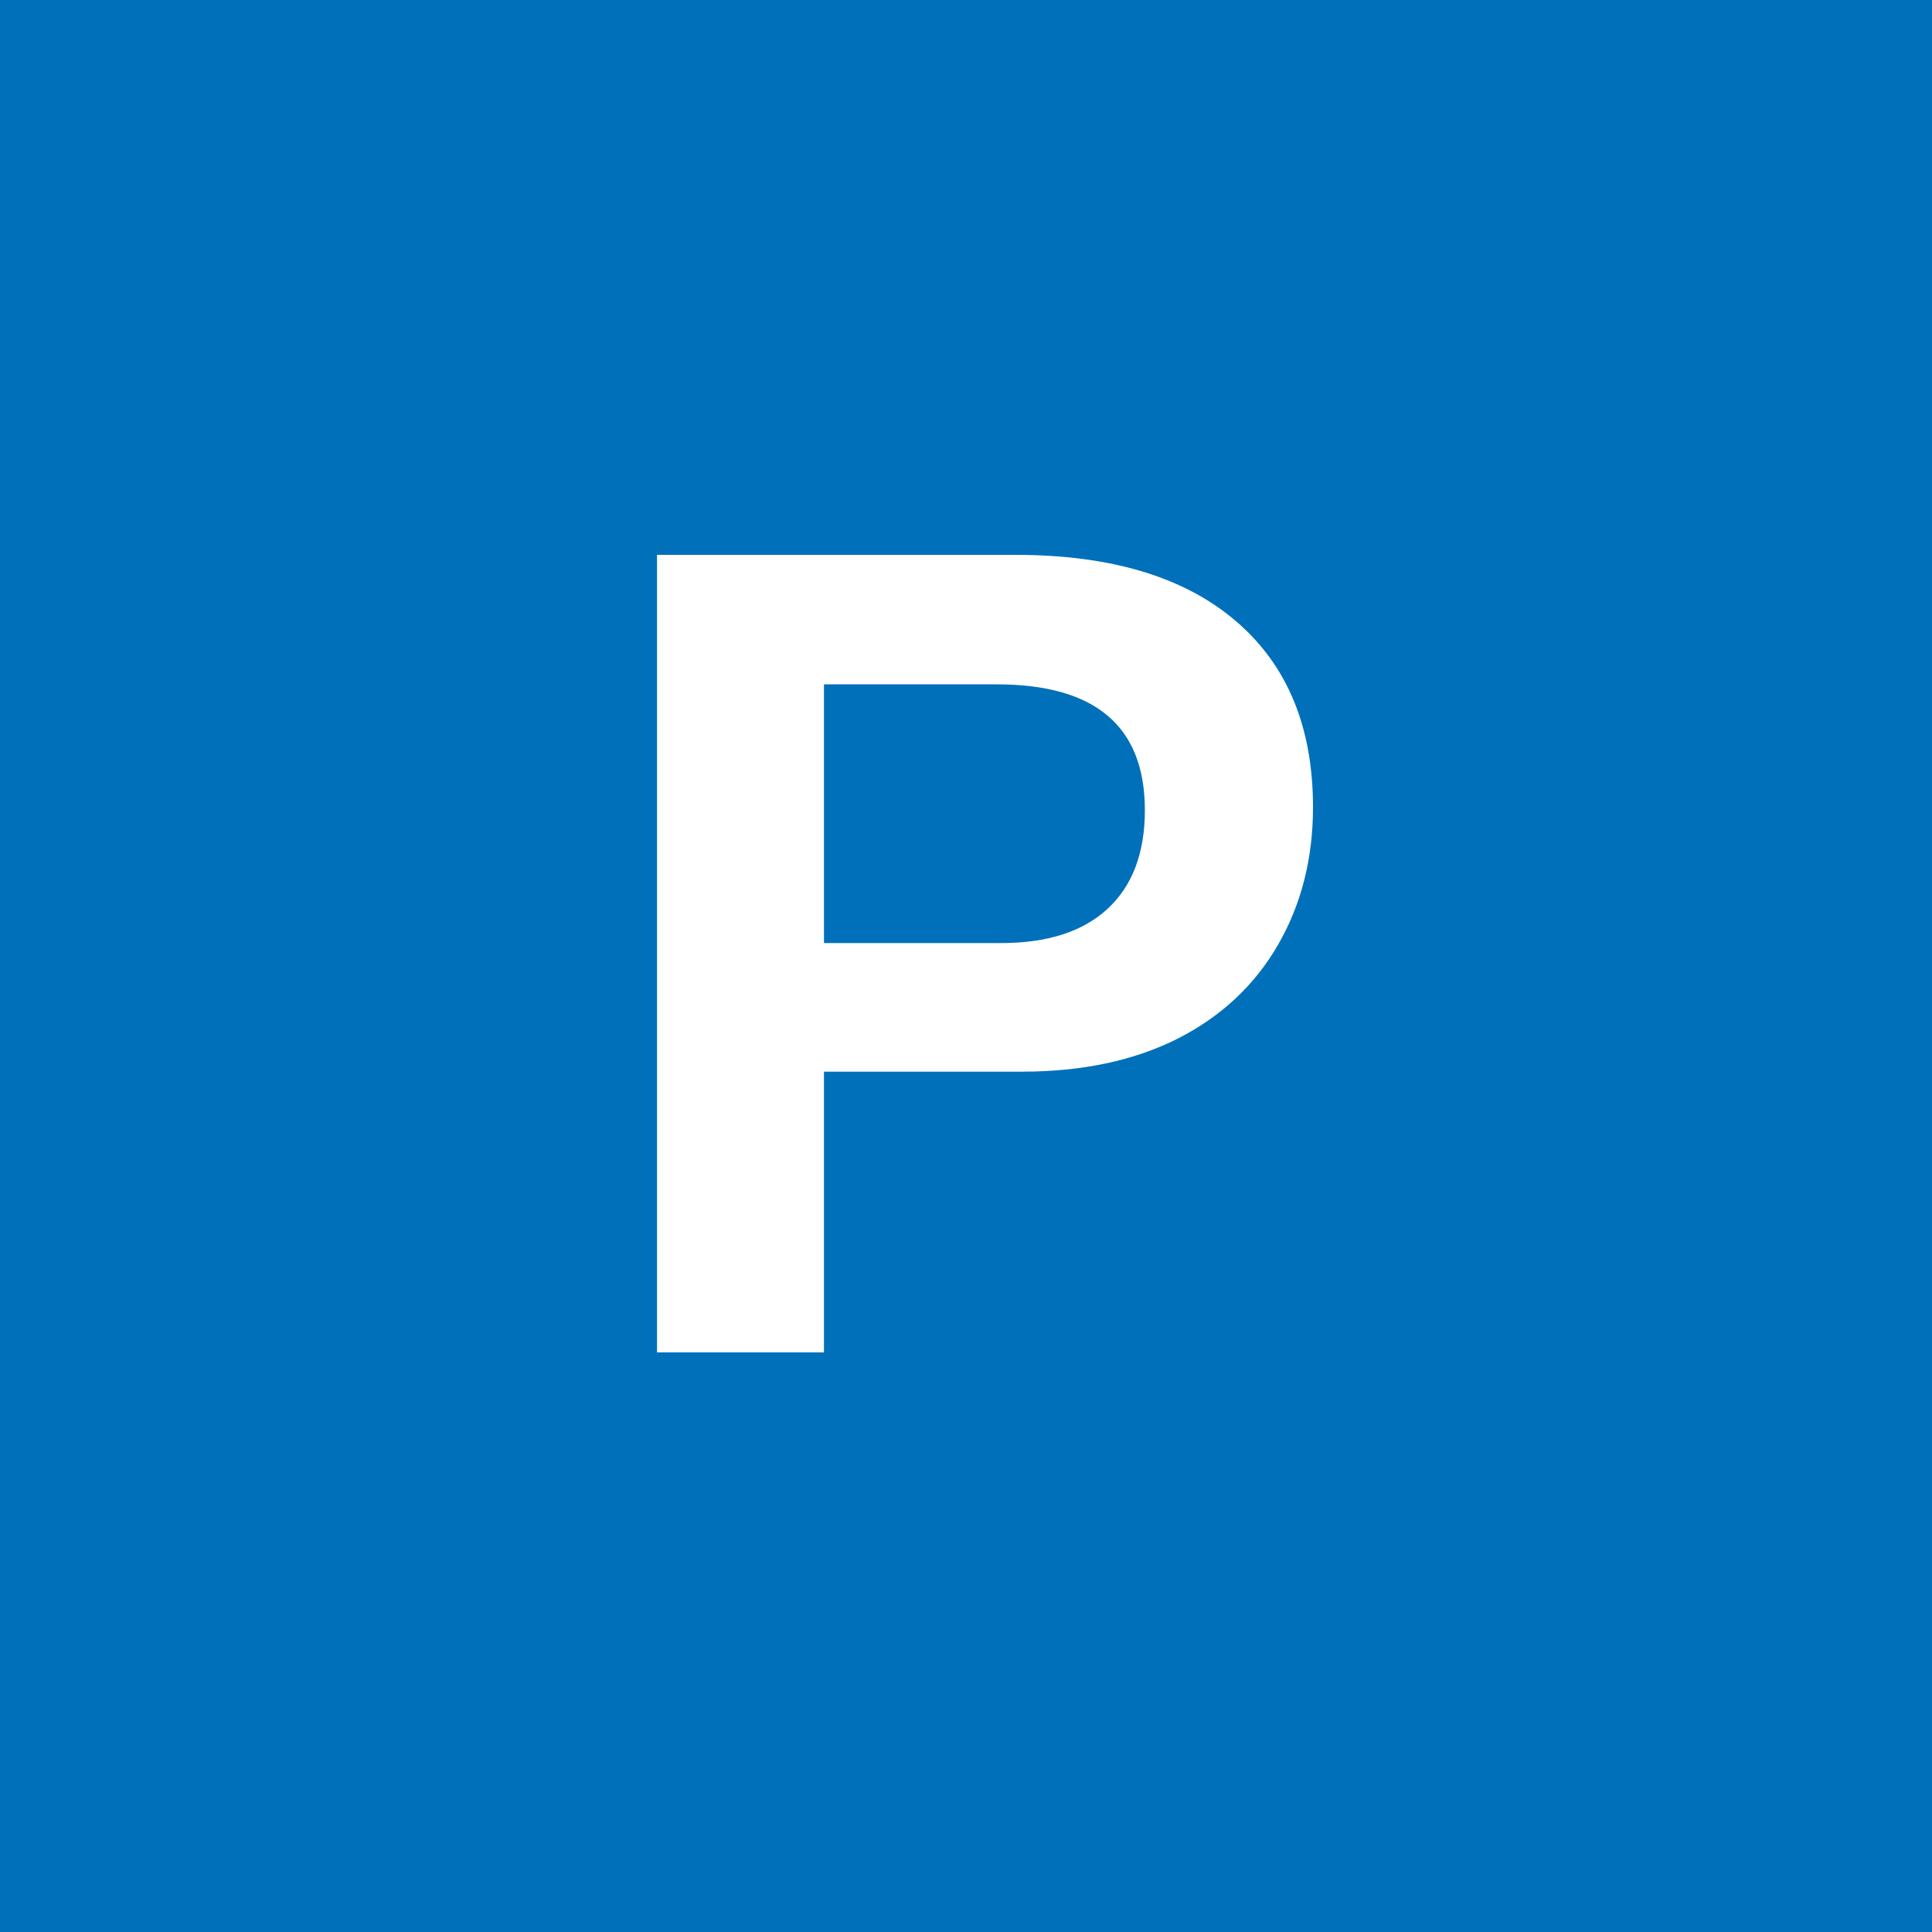
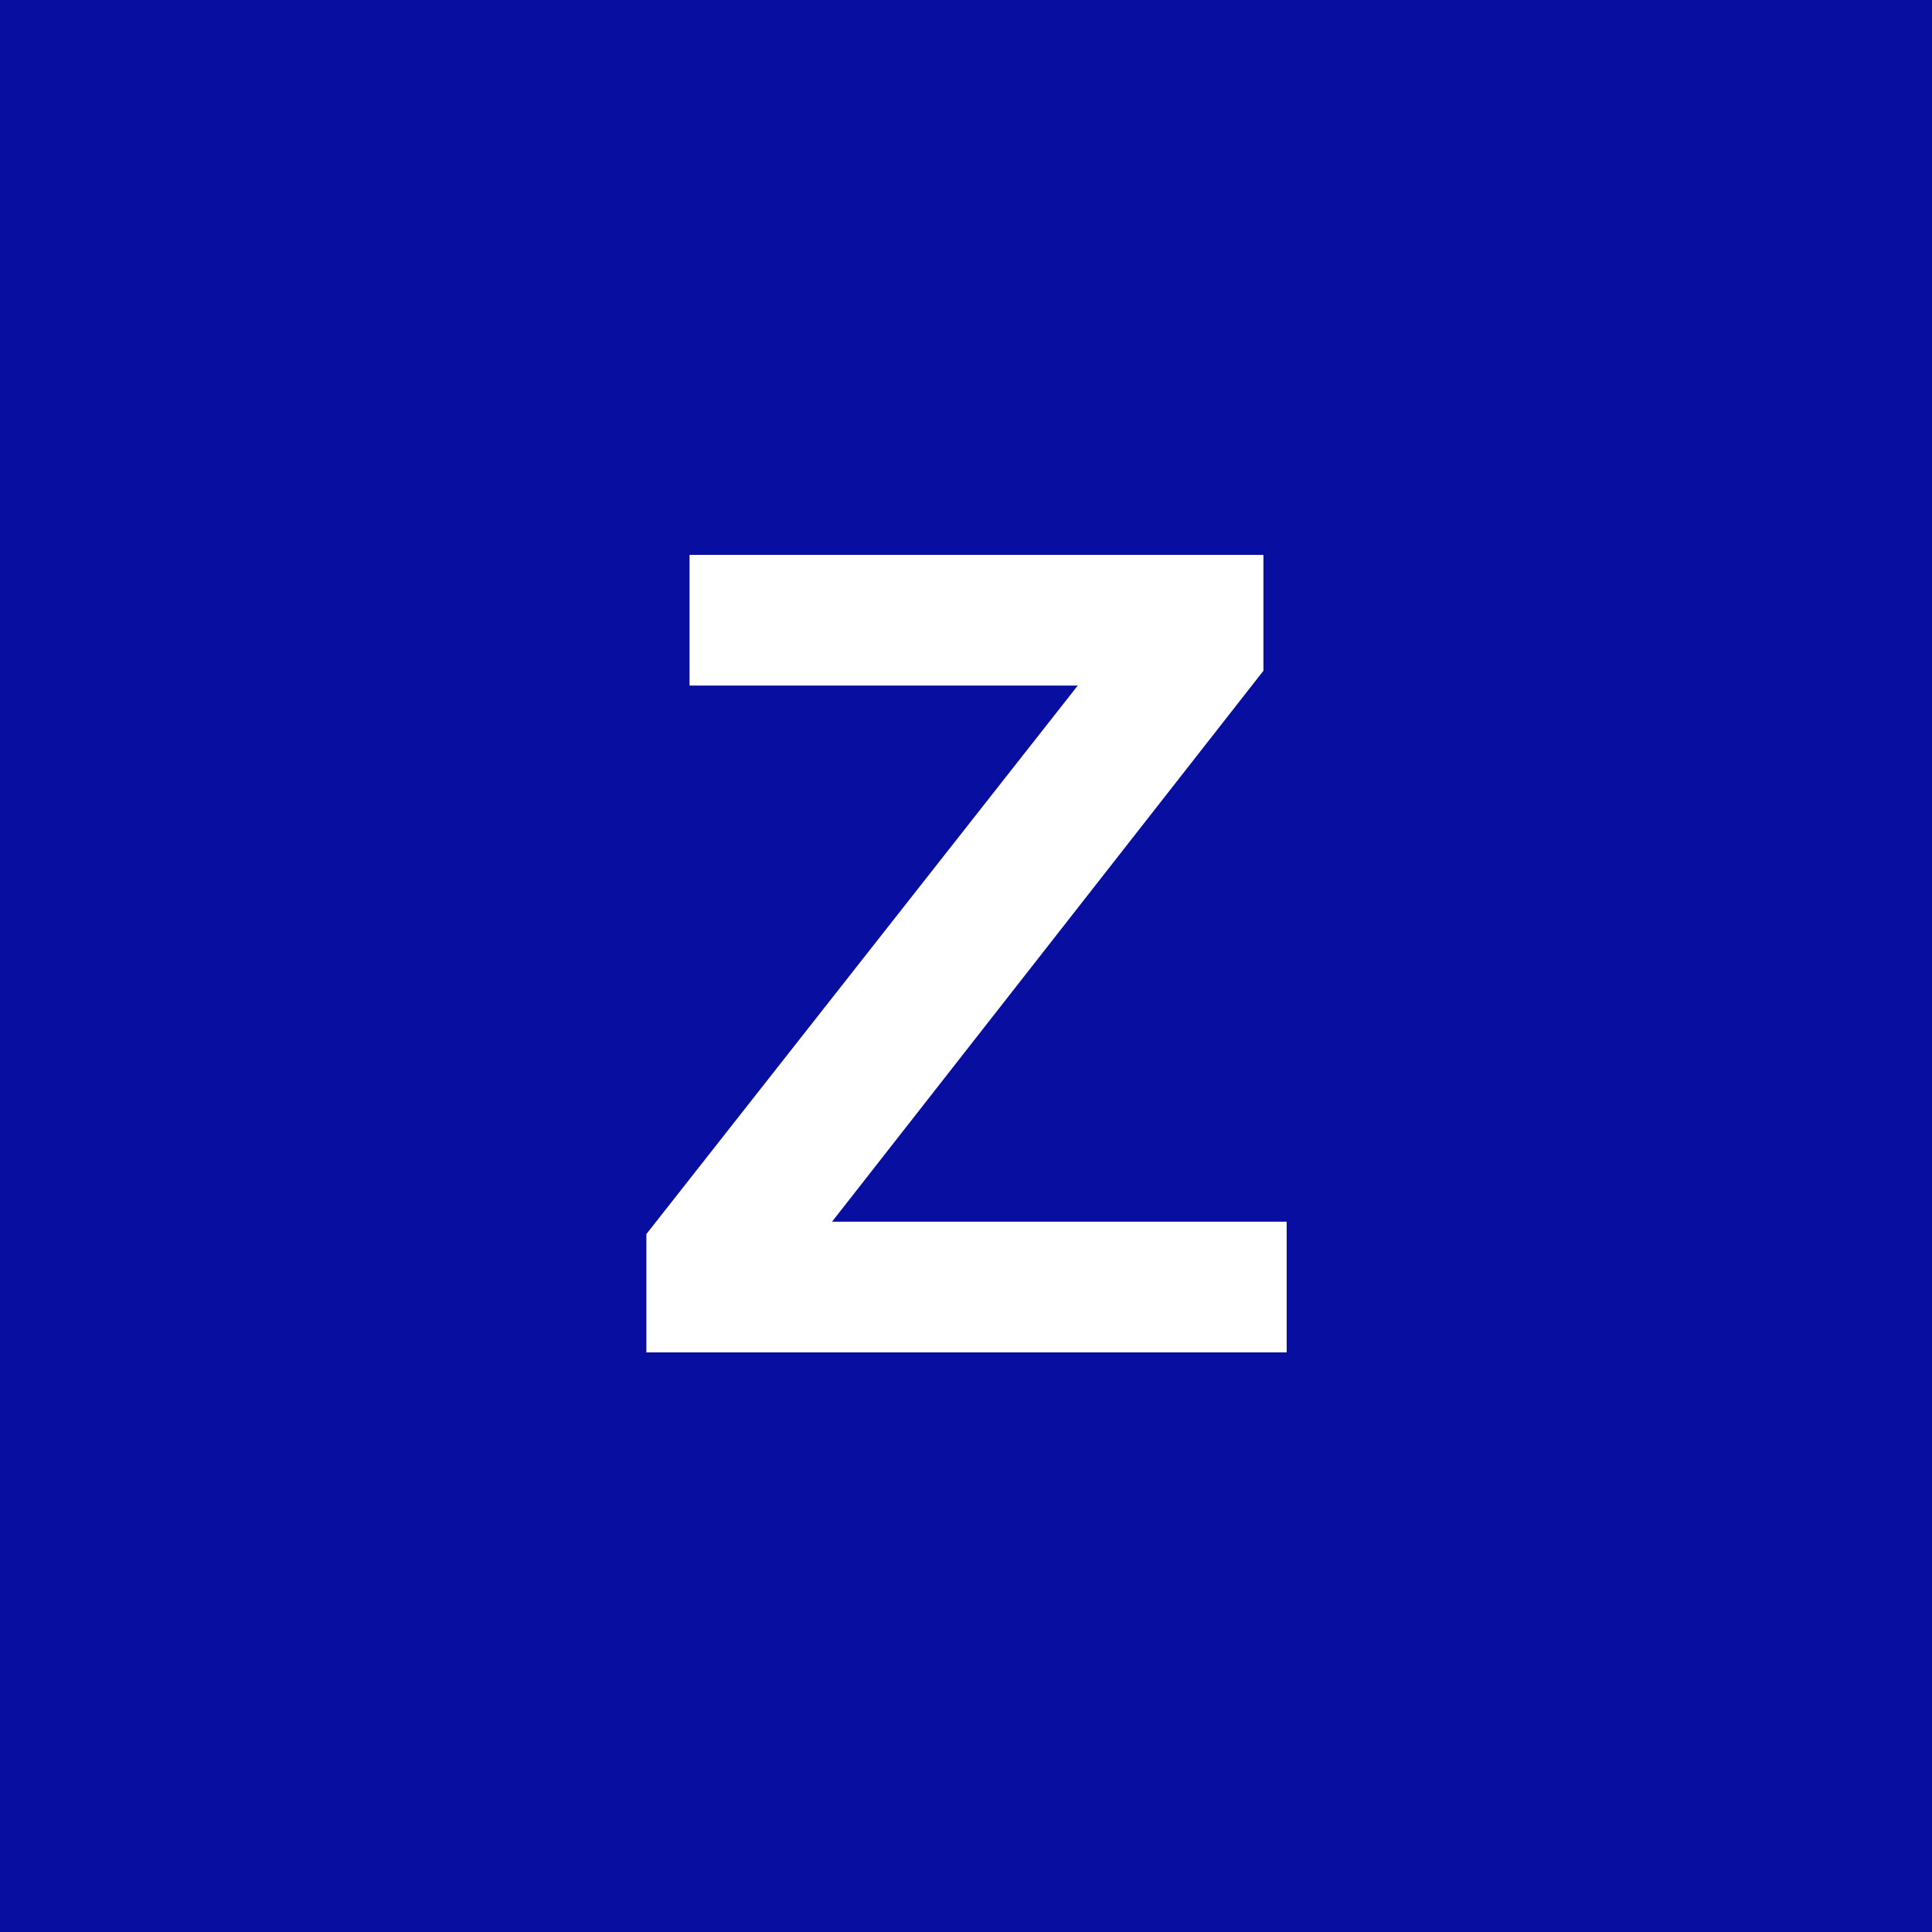
<svg xmlns="http://www.w3.org/2000/svg" viewBox="0 0 100 100">
-   <rect width="100" height="100" fill="#0070ba" />
-   <text x="50" y="70" font-family="Arial, sans-serif" font-size="60" font-weight="bold" fill="white" text-anchor="middle">P</text>
+   <rect width="100" height="100" fill="#070ea0" />
+   <text x="50" y="70" font-family="Arial, sans-serif" font-size="60" font-weight="bold" fill="white" text-anchor="middle">Z</text>
</svg>
